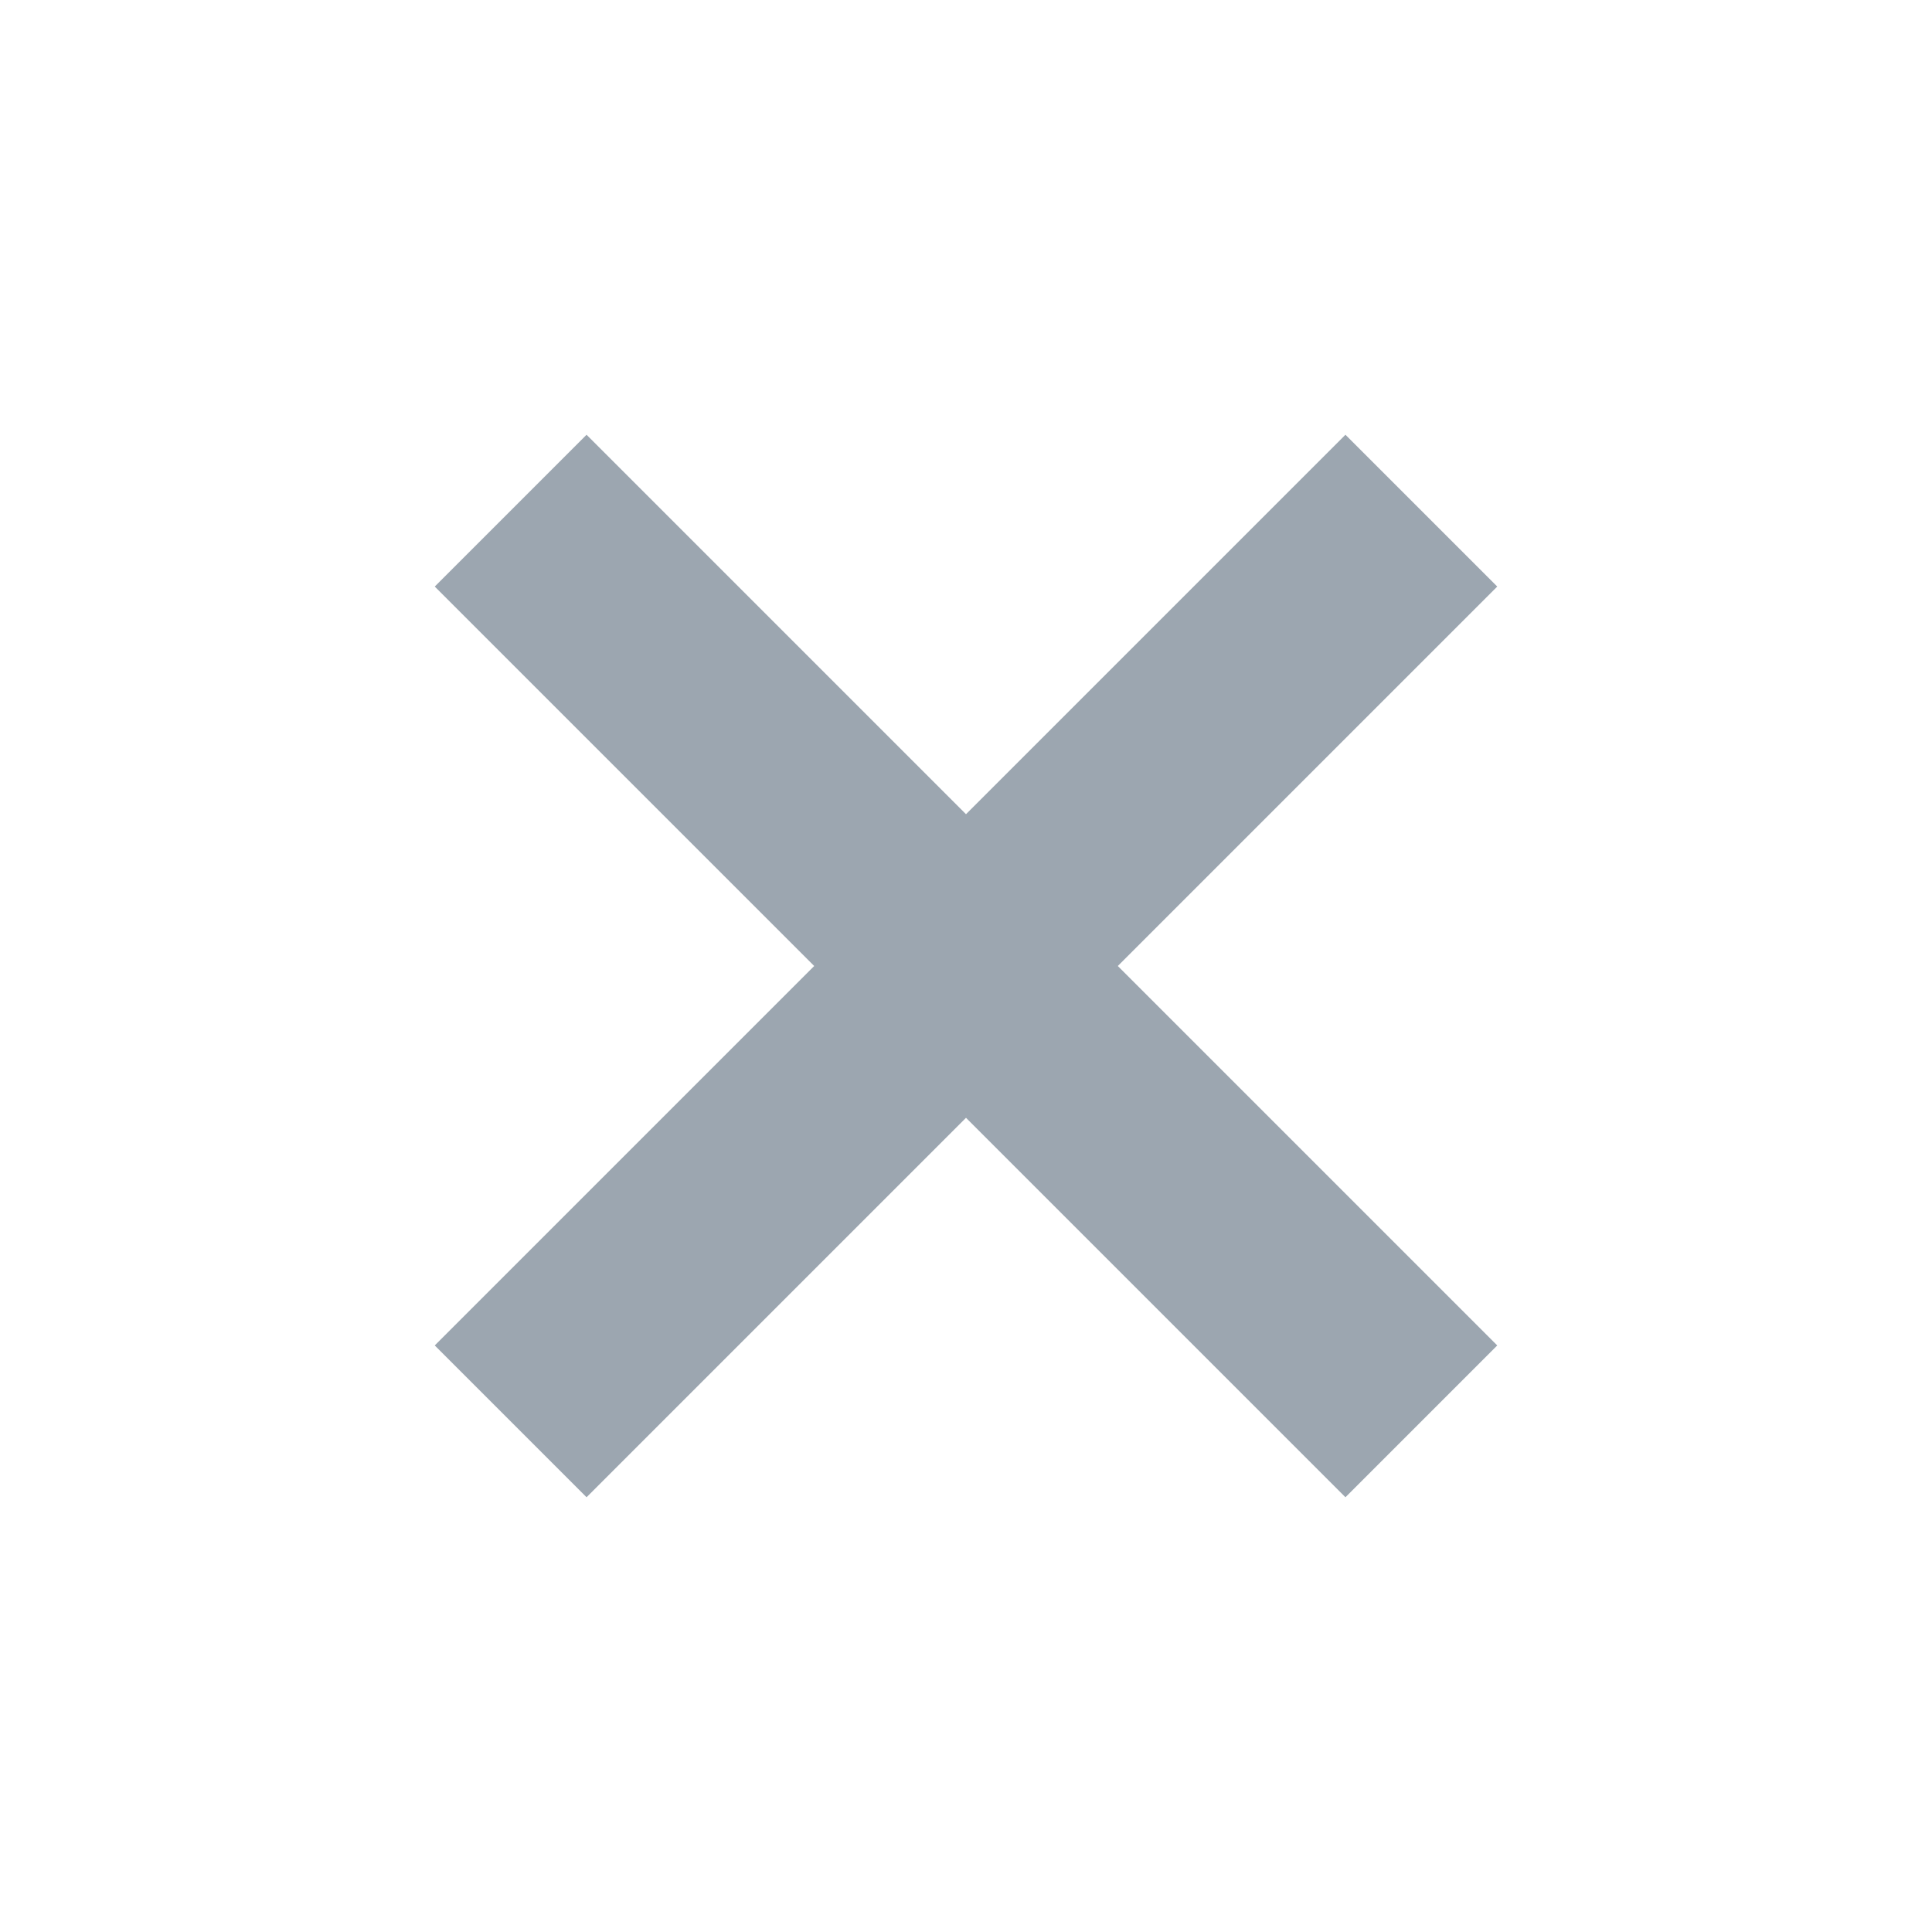
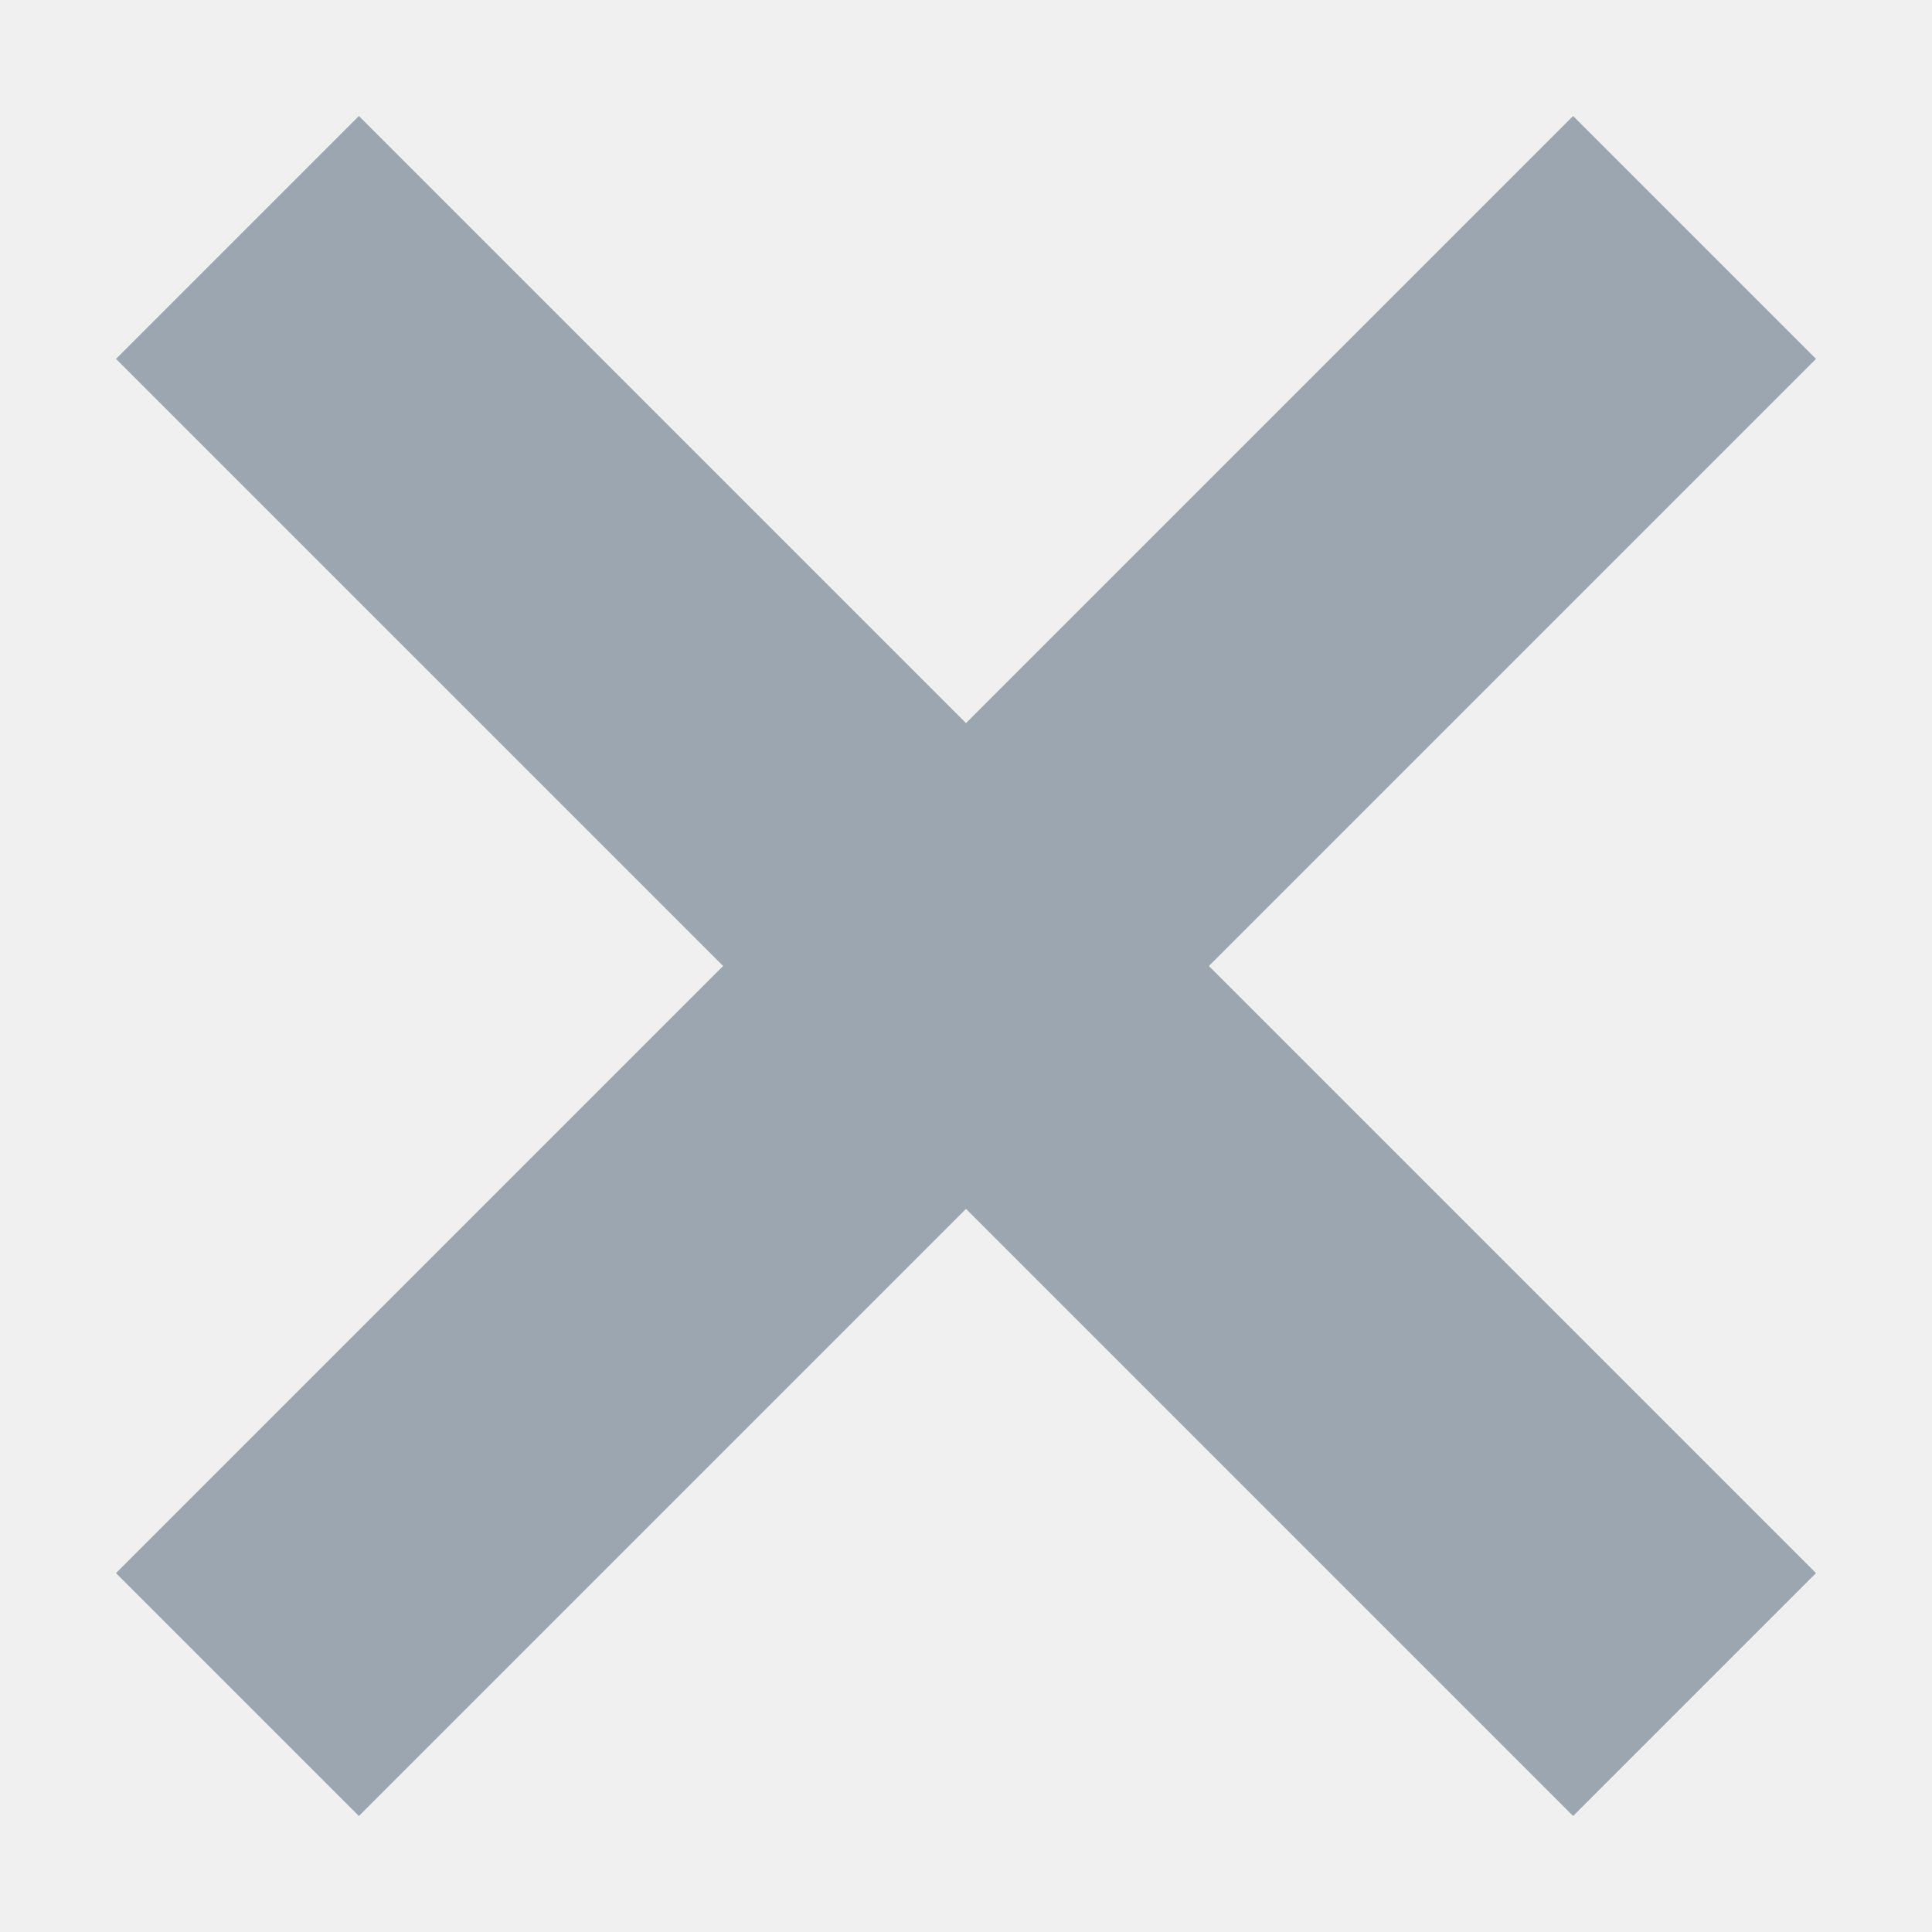
- <svg xmlns="http://www.w3.org/2000/svg" width="16px" height="16px" viewBox="0 0 16 16" version="1.1">
+ <svg xmlns="http://www.w3.org/2000/svg" width="10px" height="10px" viewBox="0 0 10 10" version="1.1">
  <defs />
-   <g id="Symbols" stroke="none" stroke-width="1" fill="none" fill-rule="evenodd">
-     <g id="Фон---Иконки" transform="translate(-44, -182)" fill="#FFFFFF">
-       <rect id="Rectangle-3" x="0" y="0" width="1000" height="468" />
-     </g>
-     <g id="Иконка---зазкрыть-16" fill="#9CA6B0">
-       <g id="Combined-Shape">
-         <path d="M8.889,7.111 L8.889,2.667 L7.111,2.667 L7.111,7.111 L2.667,7.111 L2.667,8.889 L7.111,8.889 L7.111,13.333 L8.889,13.333 L8.889,8.889 L13.333,8.889 L13.333,7.111 L8.889,7.111 Z" transform="translate(8, 8) rotate(-315) translate(-8, -8) " />
+   <g id="Home-Page-(castom)" stroke="none" stroke-width="1" fill="none" fill-rule="evenodd">
+     <g id="Главная-страница---SPO-витрина" transform="translate(-388, -138)" fill="#9CA6B0">
+       <g id="Иконка---зазкрыть-16" transform="translate(385, 135)">
+         <path d="M8.889,7.111 L8.889,2.667 L7.111,2.667 L7.111,7.111 L2.667,7.111 L2.667,8.889 L7.111,8.889 L7.111,13.333 L8.889,13.333 L8.889,8.889 L13.333,8.889 L13.333,7.111 L8.889,7.111 Z" id="Combined-Shape" transform="translate(8, 8) rotate(-315) translate(-8, -8) " />
      </g>
    </g>
  </g>
</svg>
